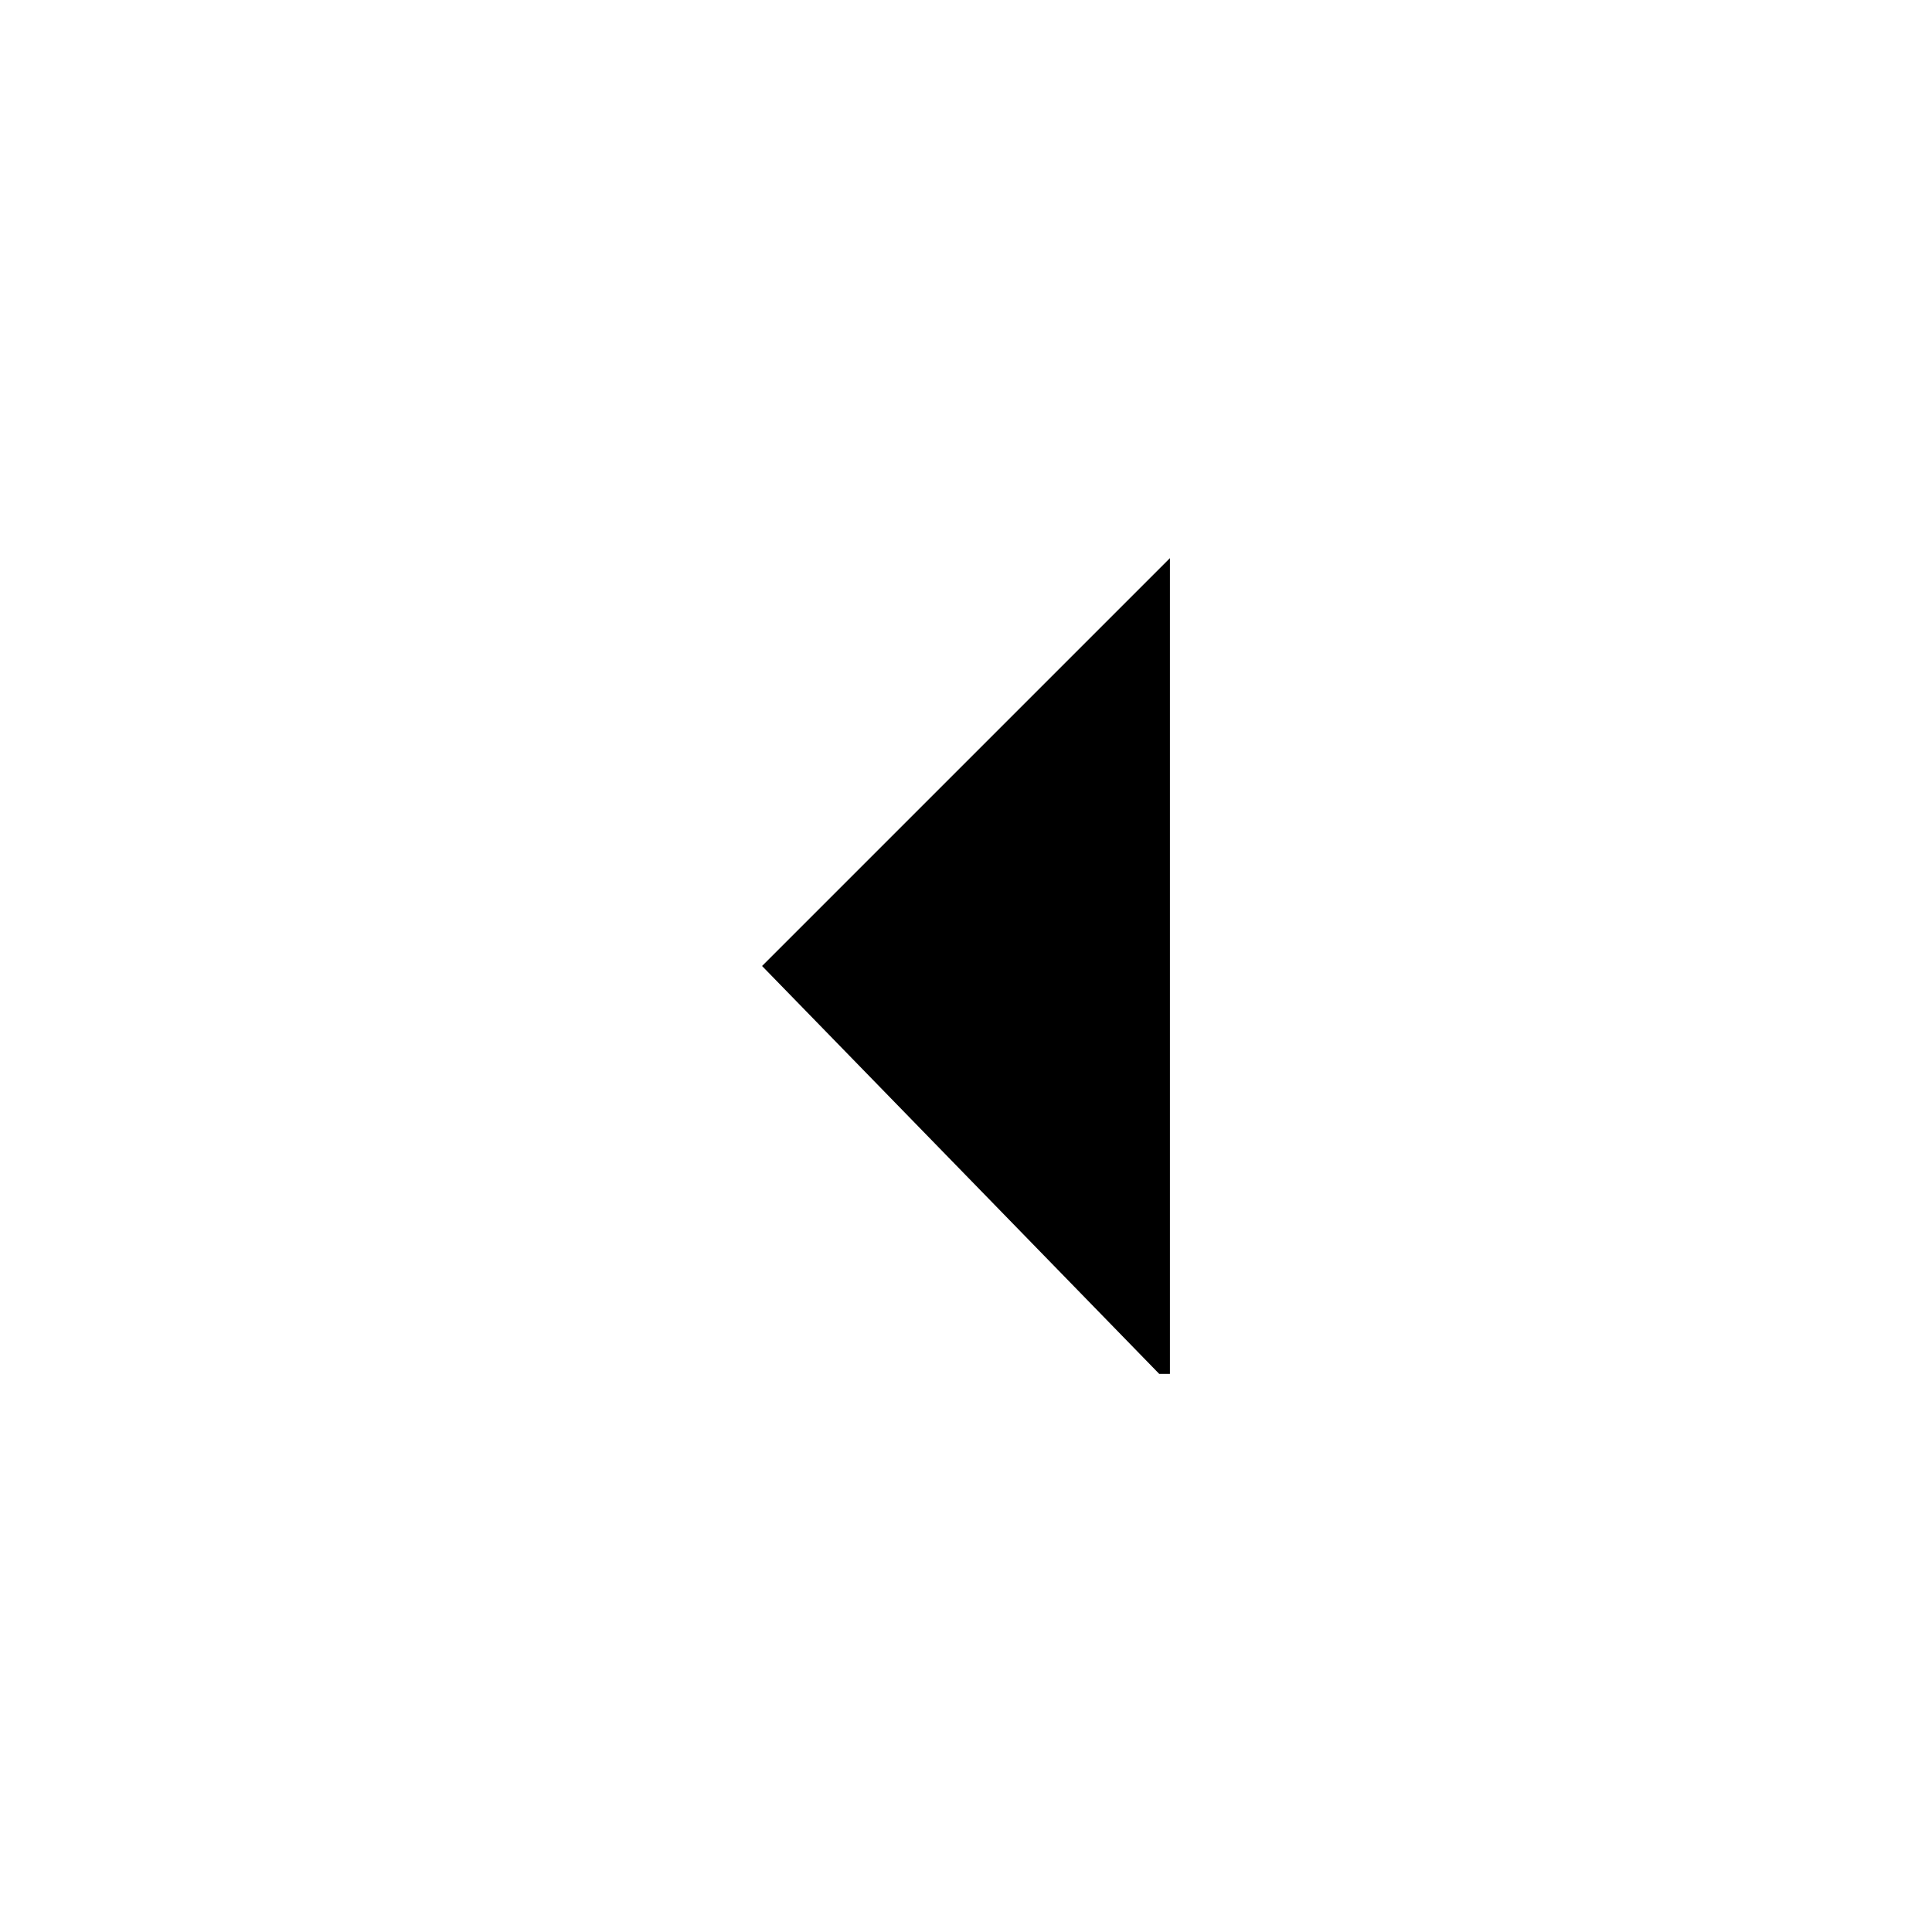
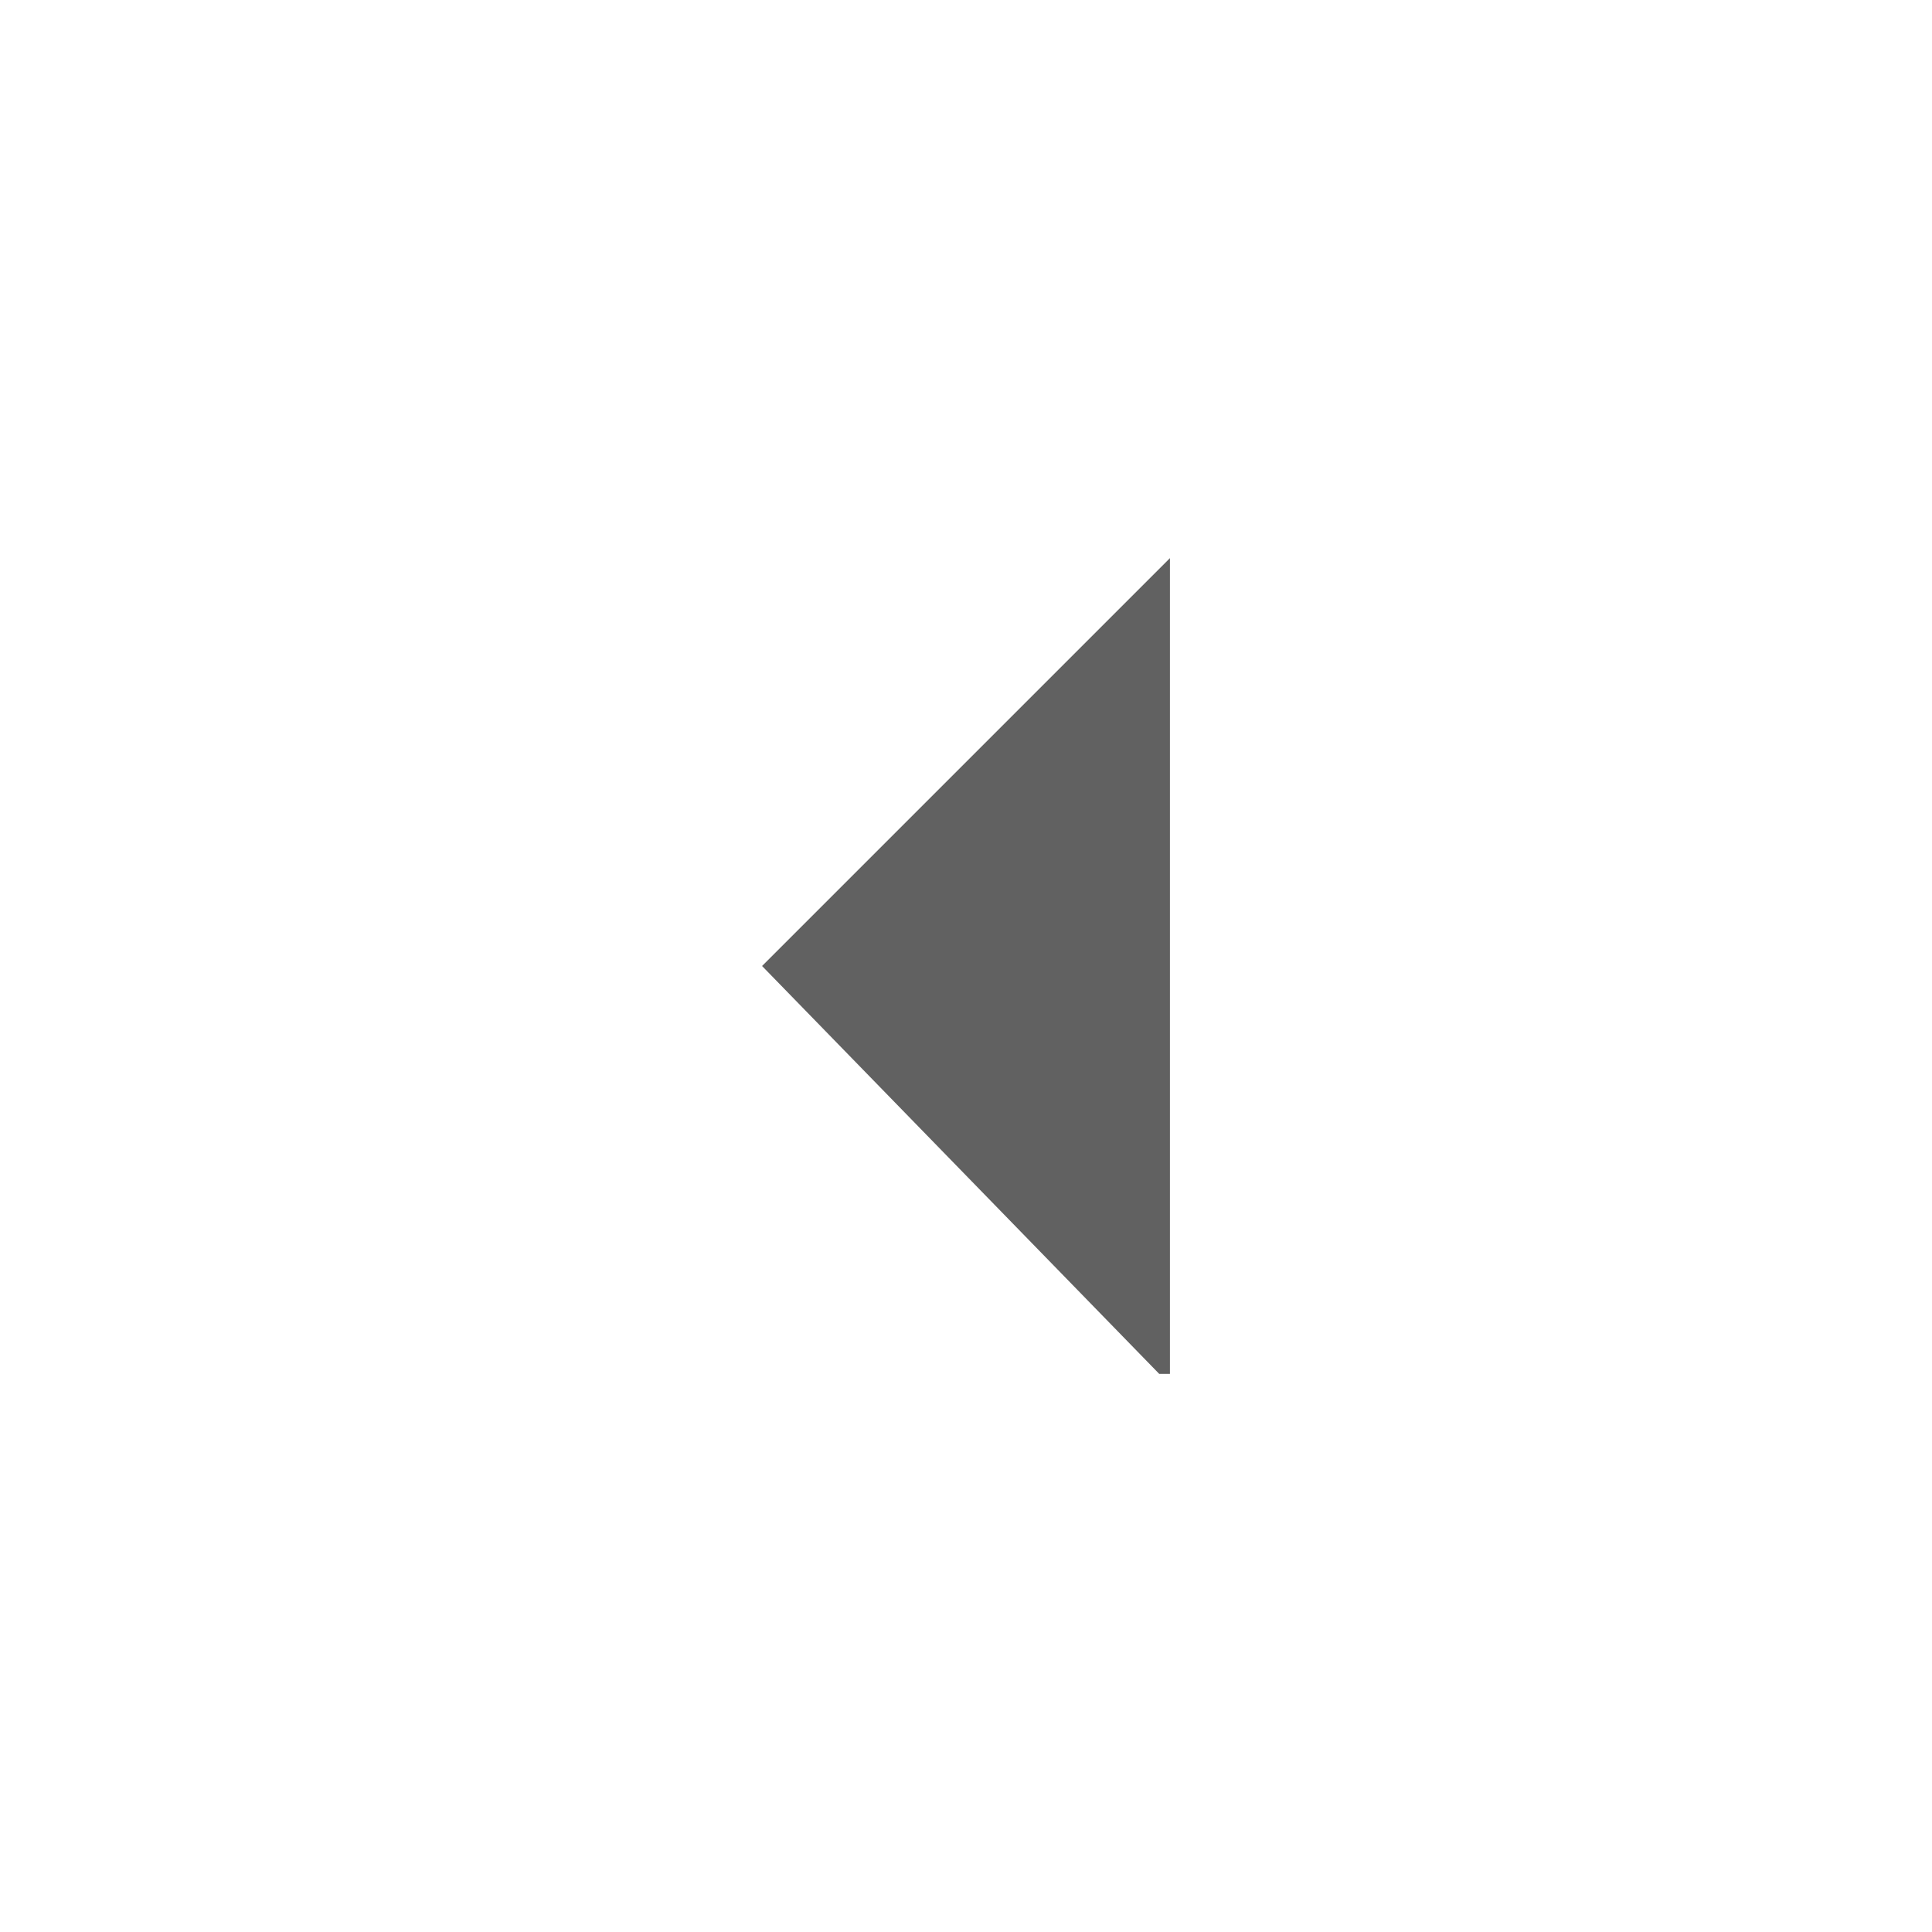
<svg xmlns="http://www.w3.org/2000/svg" version="1.1" id="Layer_1" x="0px" y="0px" viewBox="0 0 18 18" style="enable-background:new 0 0 18 18;" xml:space="preserve">
  <style type="text/css">
	.st0{fill:none;}
+ 	.st1{fill:#616161}
</style>
-   <path d="M10.8,12.8L7.1,9l3.8-3.8l0,7.6H10.8z" />
+   <path class="st1" d="M10.8,12.8L7.1,9l3.8-3.8l0,7.6H10.8z" />
  <path class="st0" d="M0,0h18v18H0V0z" />
</svg>
